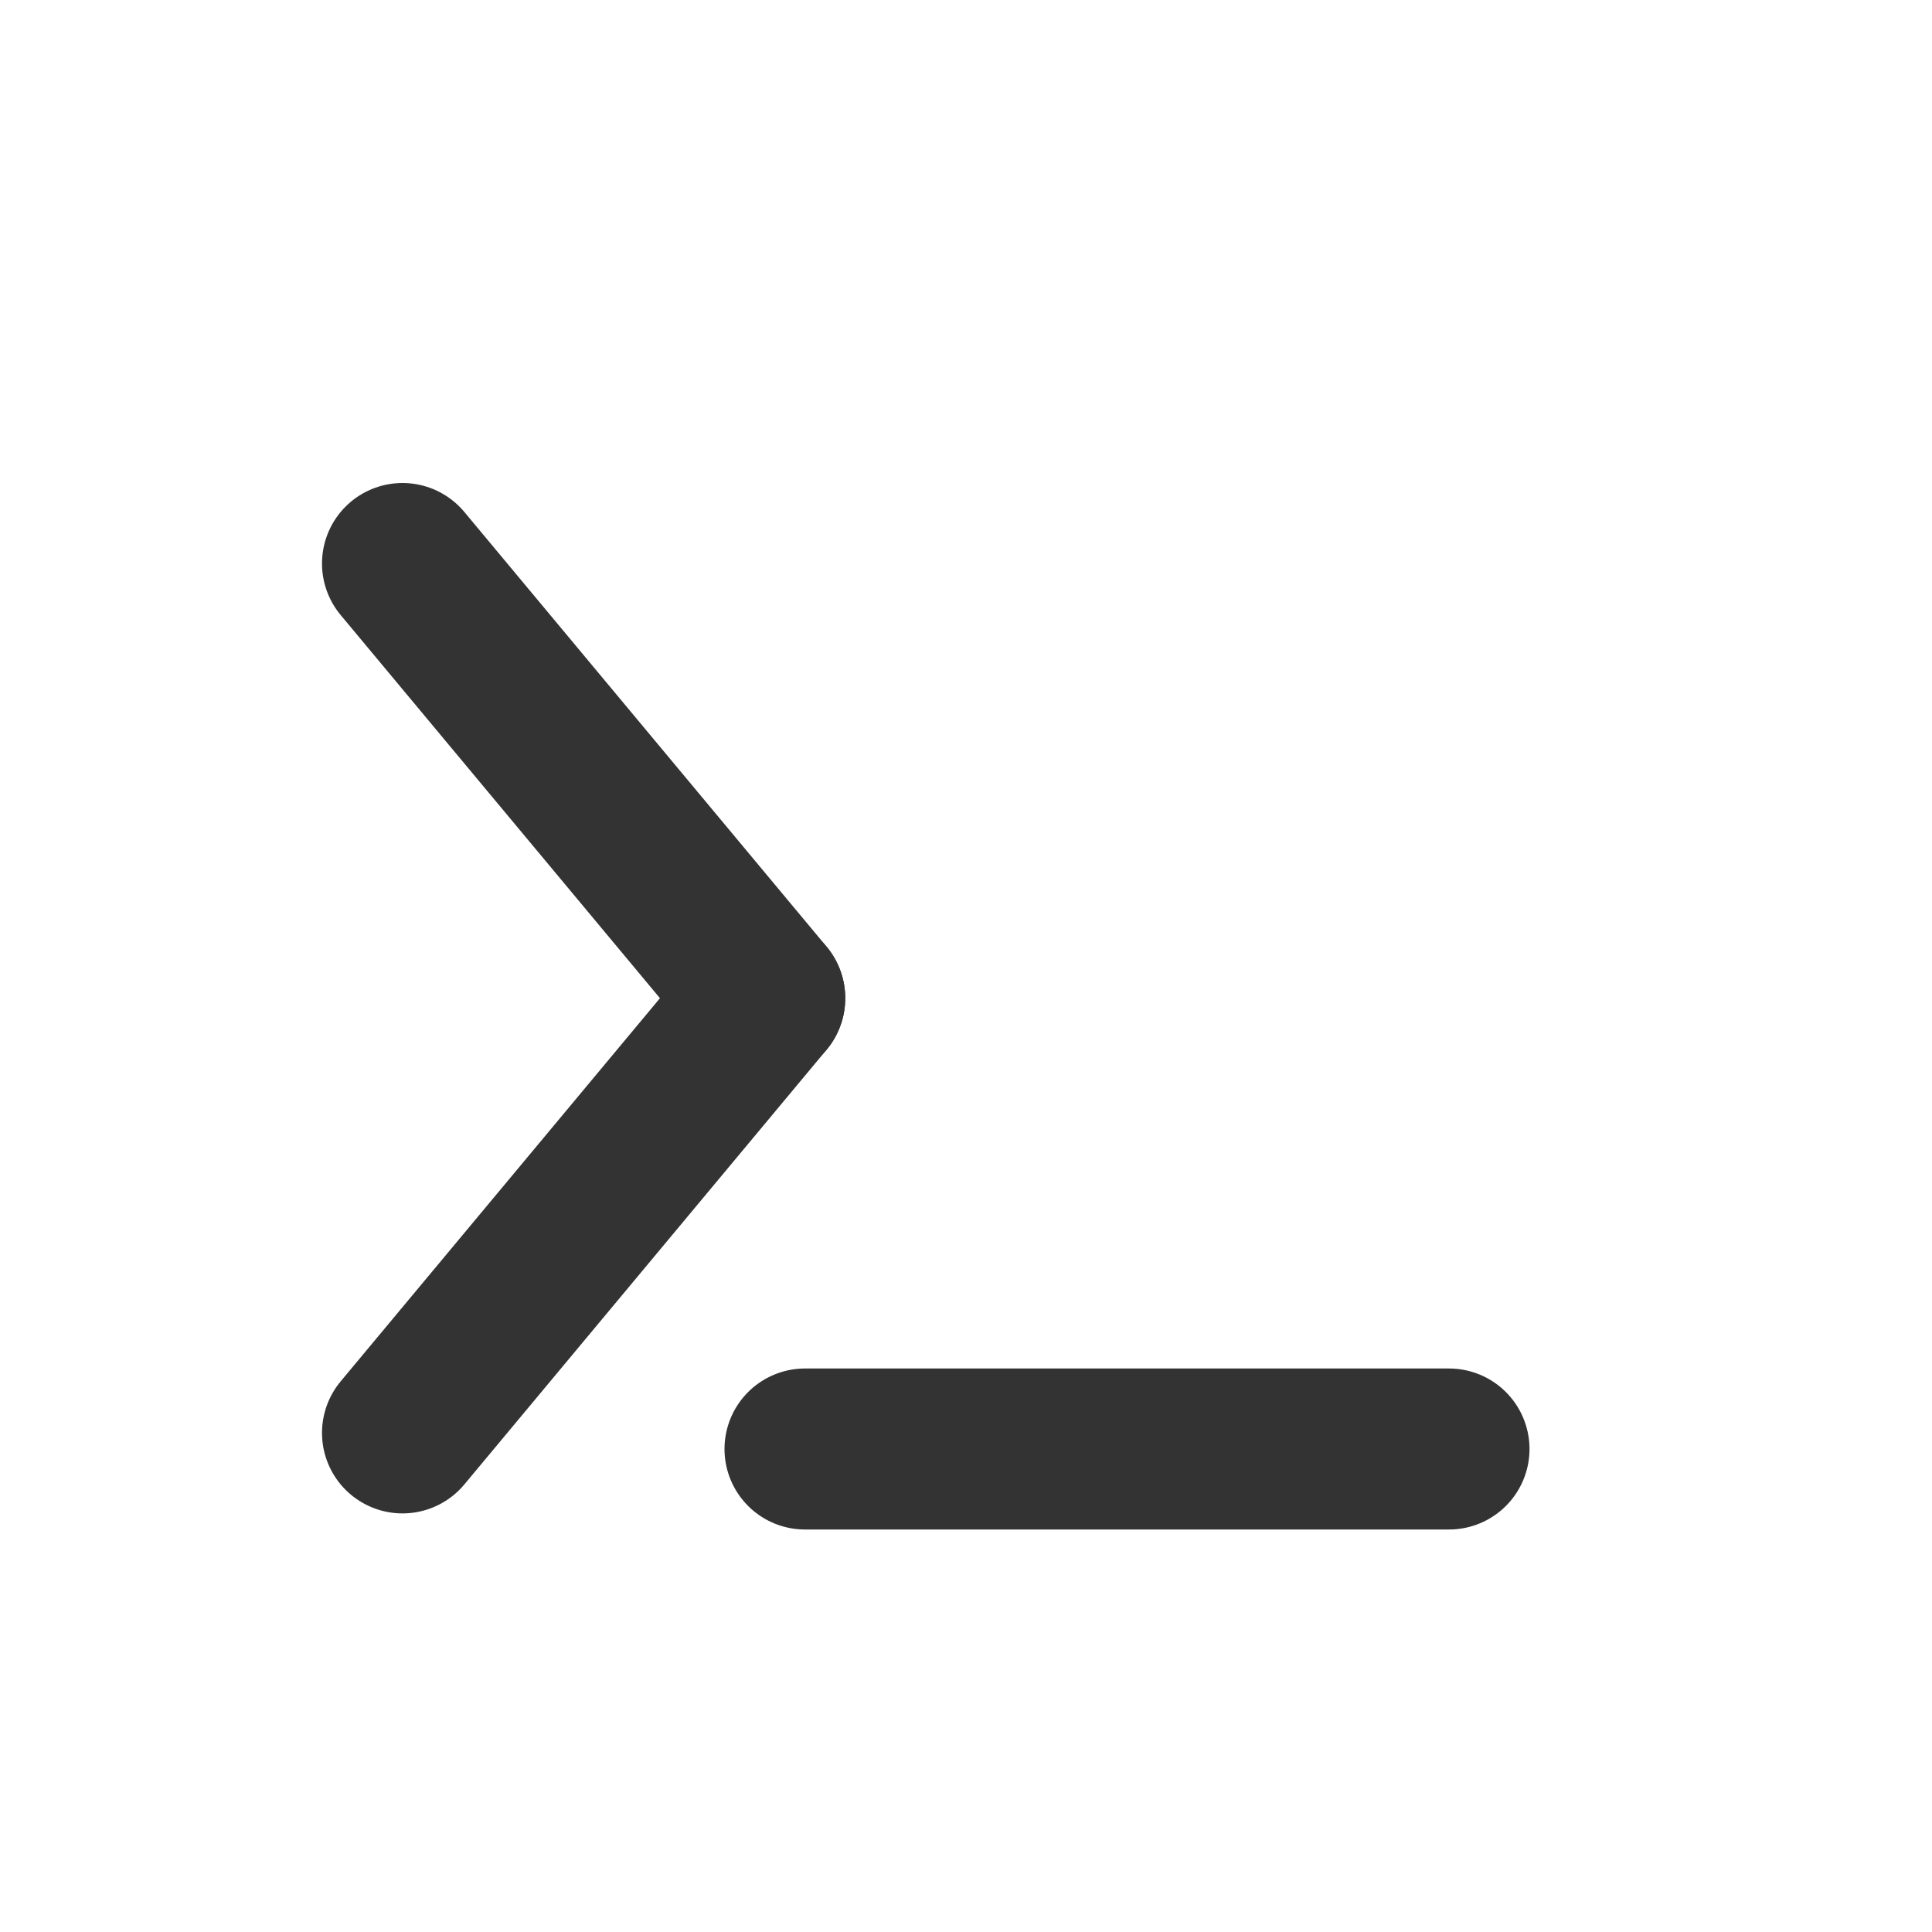
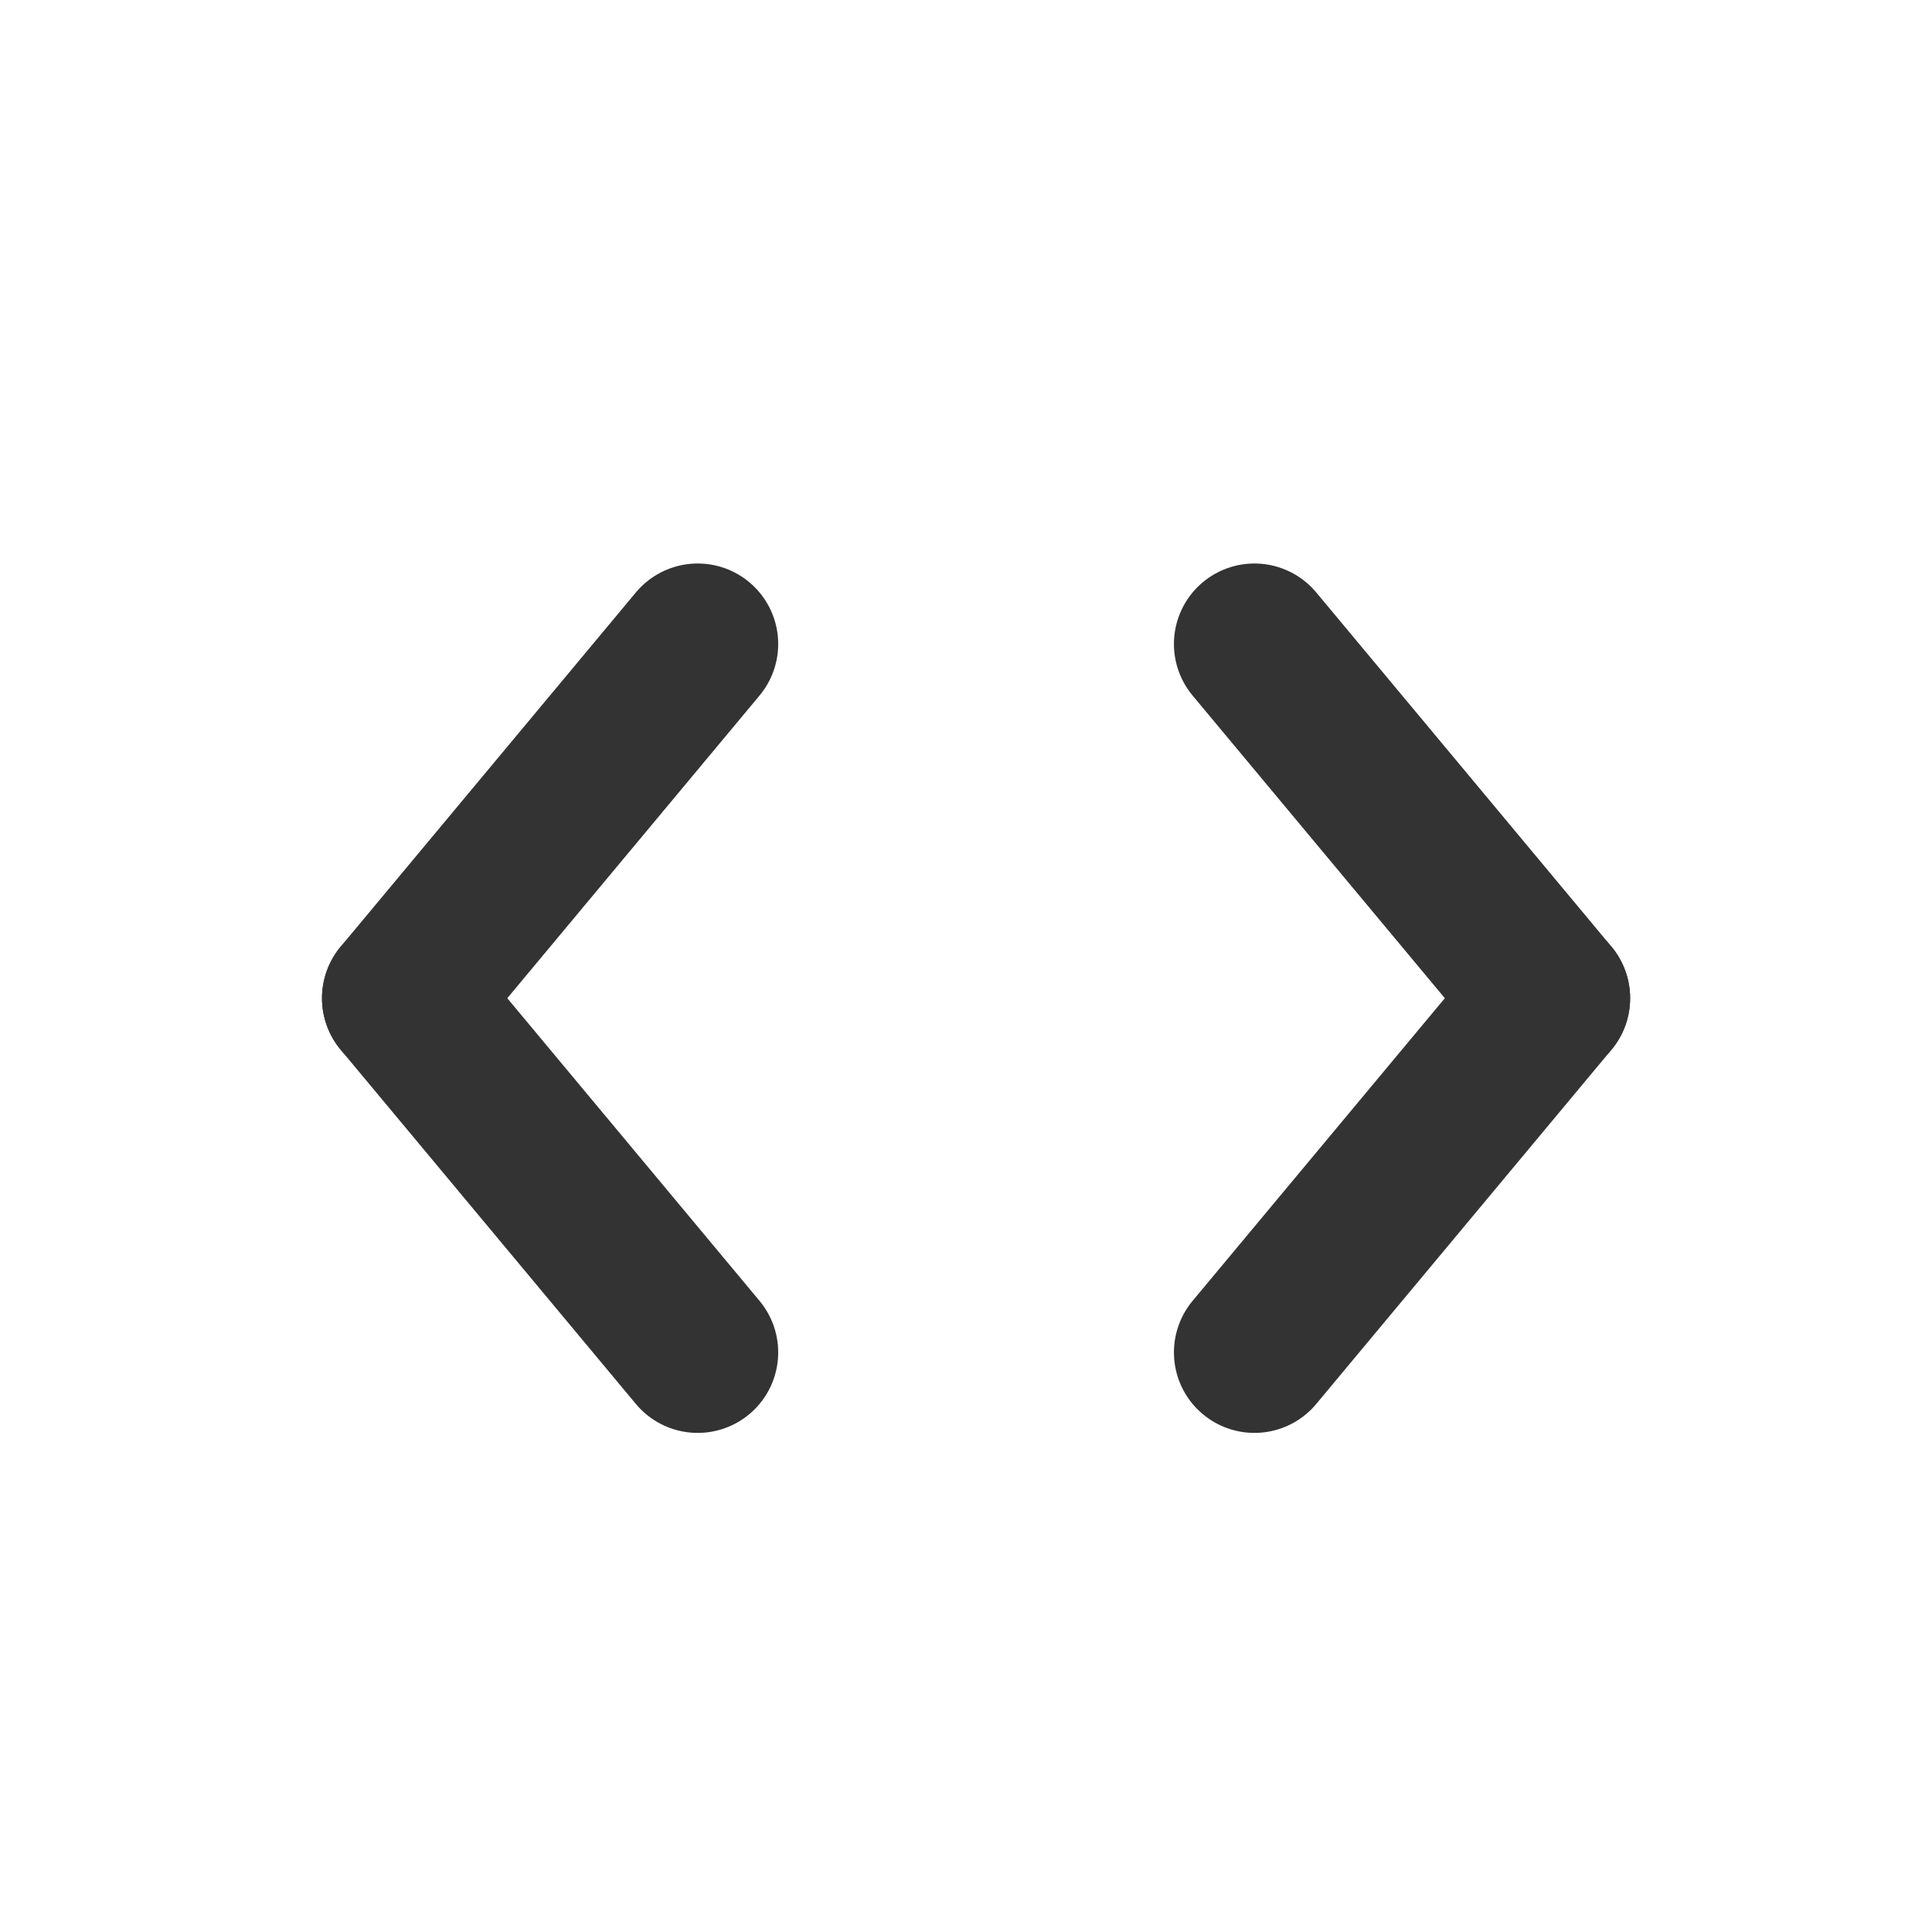
<svg xmlns="http://www.w3.org/2000/svg" width="24" height="24" viewBox="0 0 24 24" fill="none" stroke="currentColor" stroke-width="2" stroke-linecap="round" stroke-linejoin="round" class="hicon hicon-code">
-   <path d="M9.5 12.4L5 17.8" stroke="#333333" stroke-width="2" stroke-linecap="round" stroke-linejoin="round" />
-   <path d="M9.5 12.4L5 7" stroke="#333333" stroke-width="2" stroke-linecap="round" stroke-linejoin="round" />
-   <line x1="18" y1="18" x2="10" y2="18" stroke="#333333" stroke-width="2" stroke-linecap="round" stroke-linejoin="round" />
+   <path d="M5 12.4L8.667 8" stroke="#333333" stroke-width="2" stroke-linecap="round" stroke-linejoin="round" />
+   <path d="M5 12.4L8.667 16.8" stroke="#333333" stroke-width="2" stroke-linecap="round" stroke-linejoin="round" />
+   <path d="M19.25 12.4L15.583 8" stroke="#333333" stroke-width="2" stroke-linecap="round" stroke-linejoin="round" />
+   <path d="M19.25 12.4L15.583 16.8" stroke="#333333" stroke-width="2" stroke-linecap="round" stroke-linejoin="round" />
</svg>
